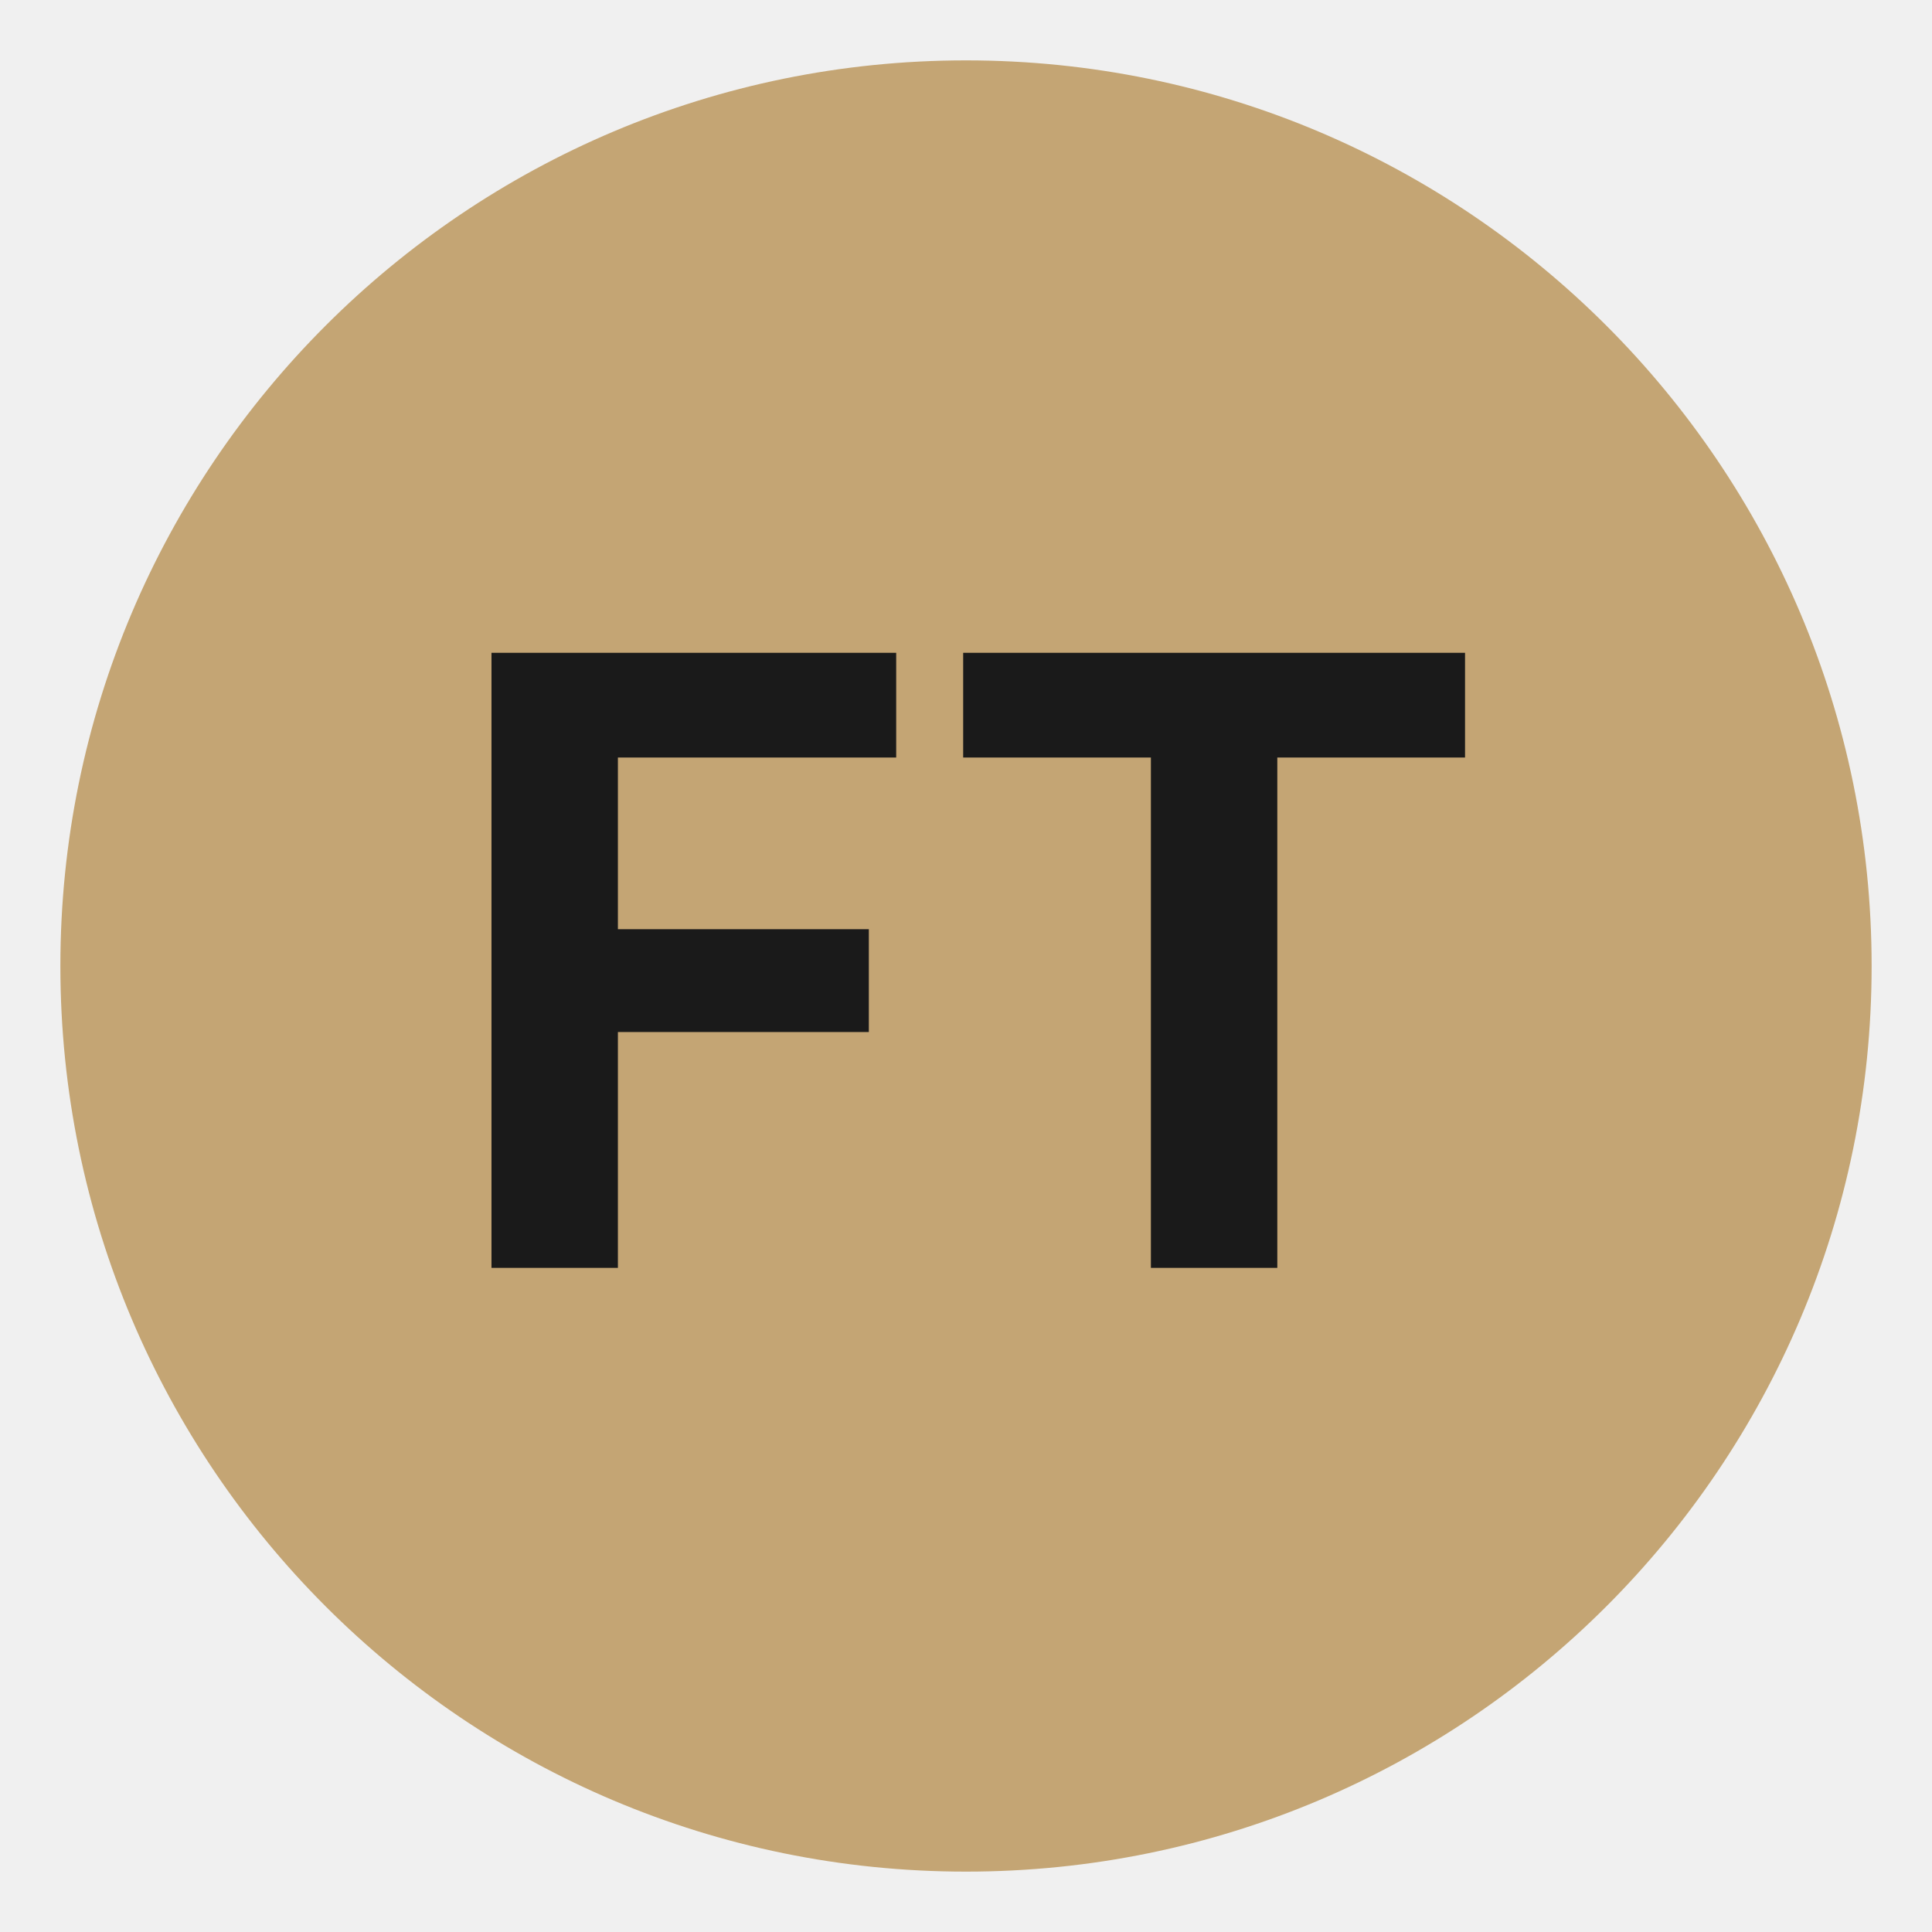
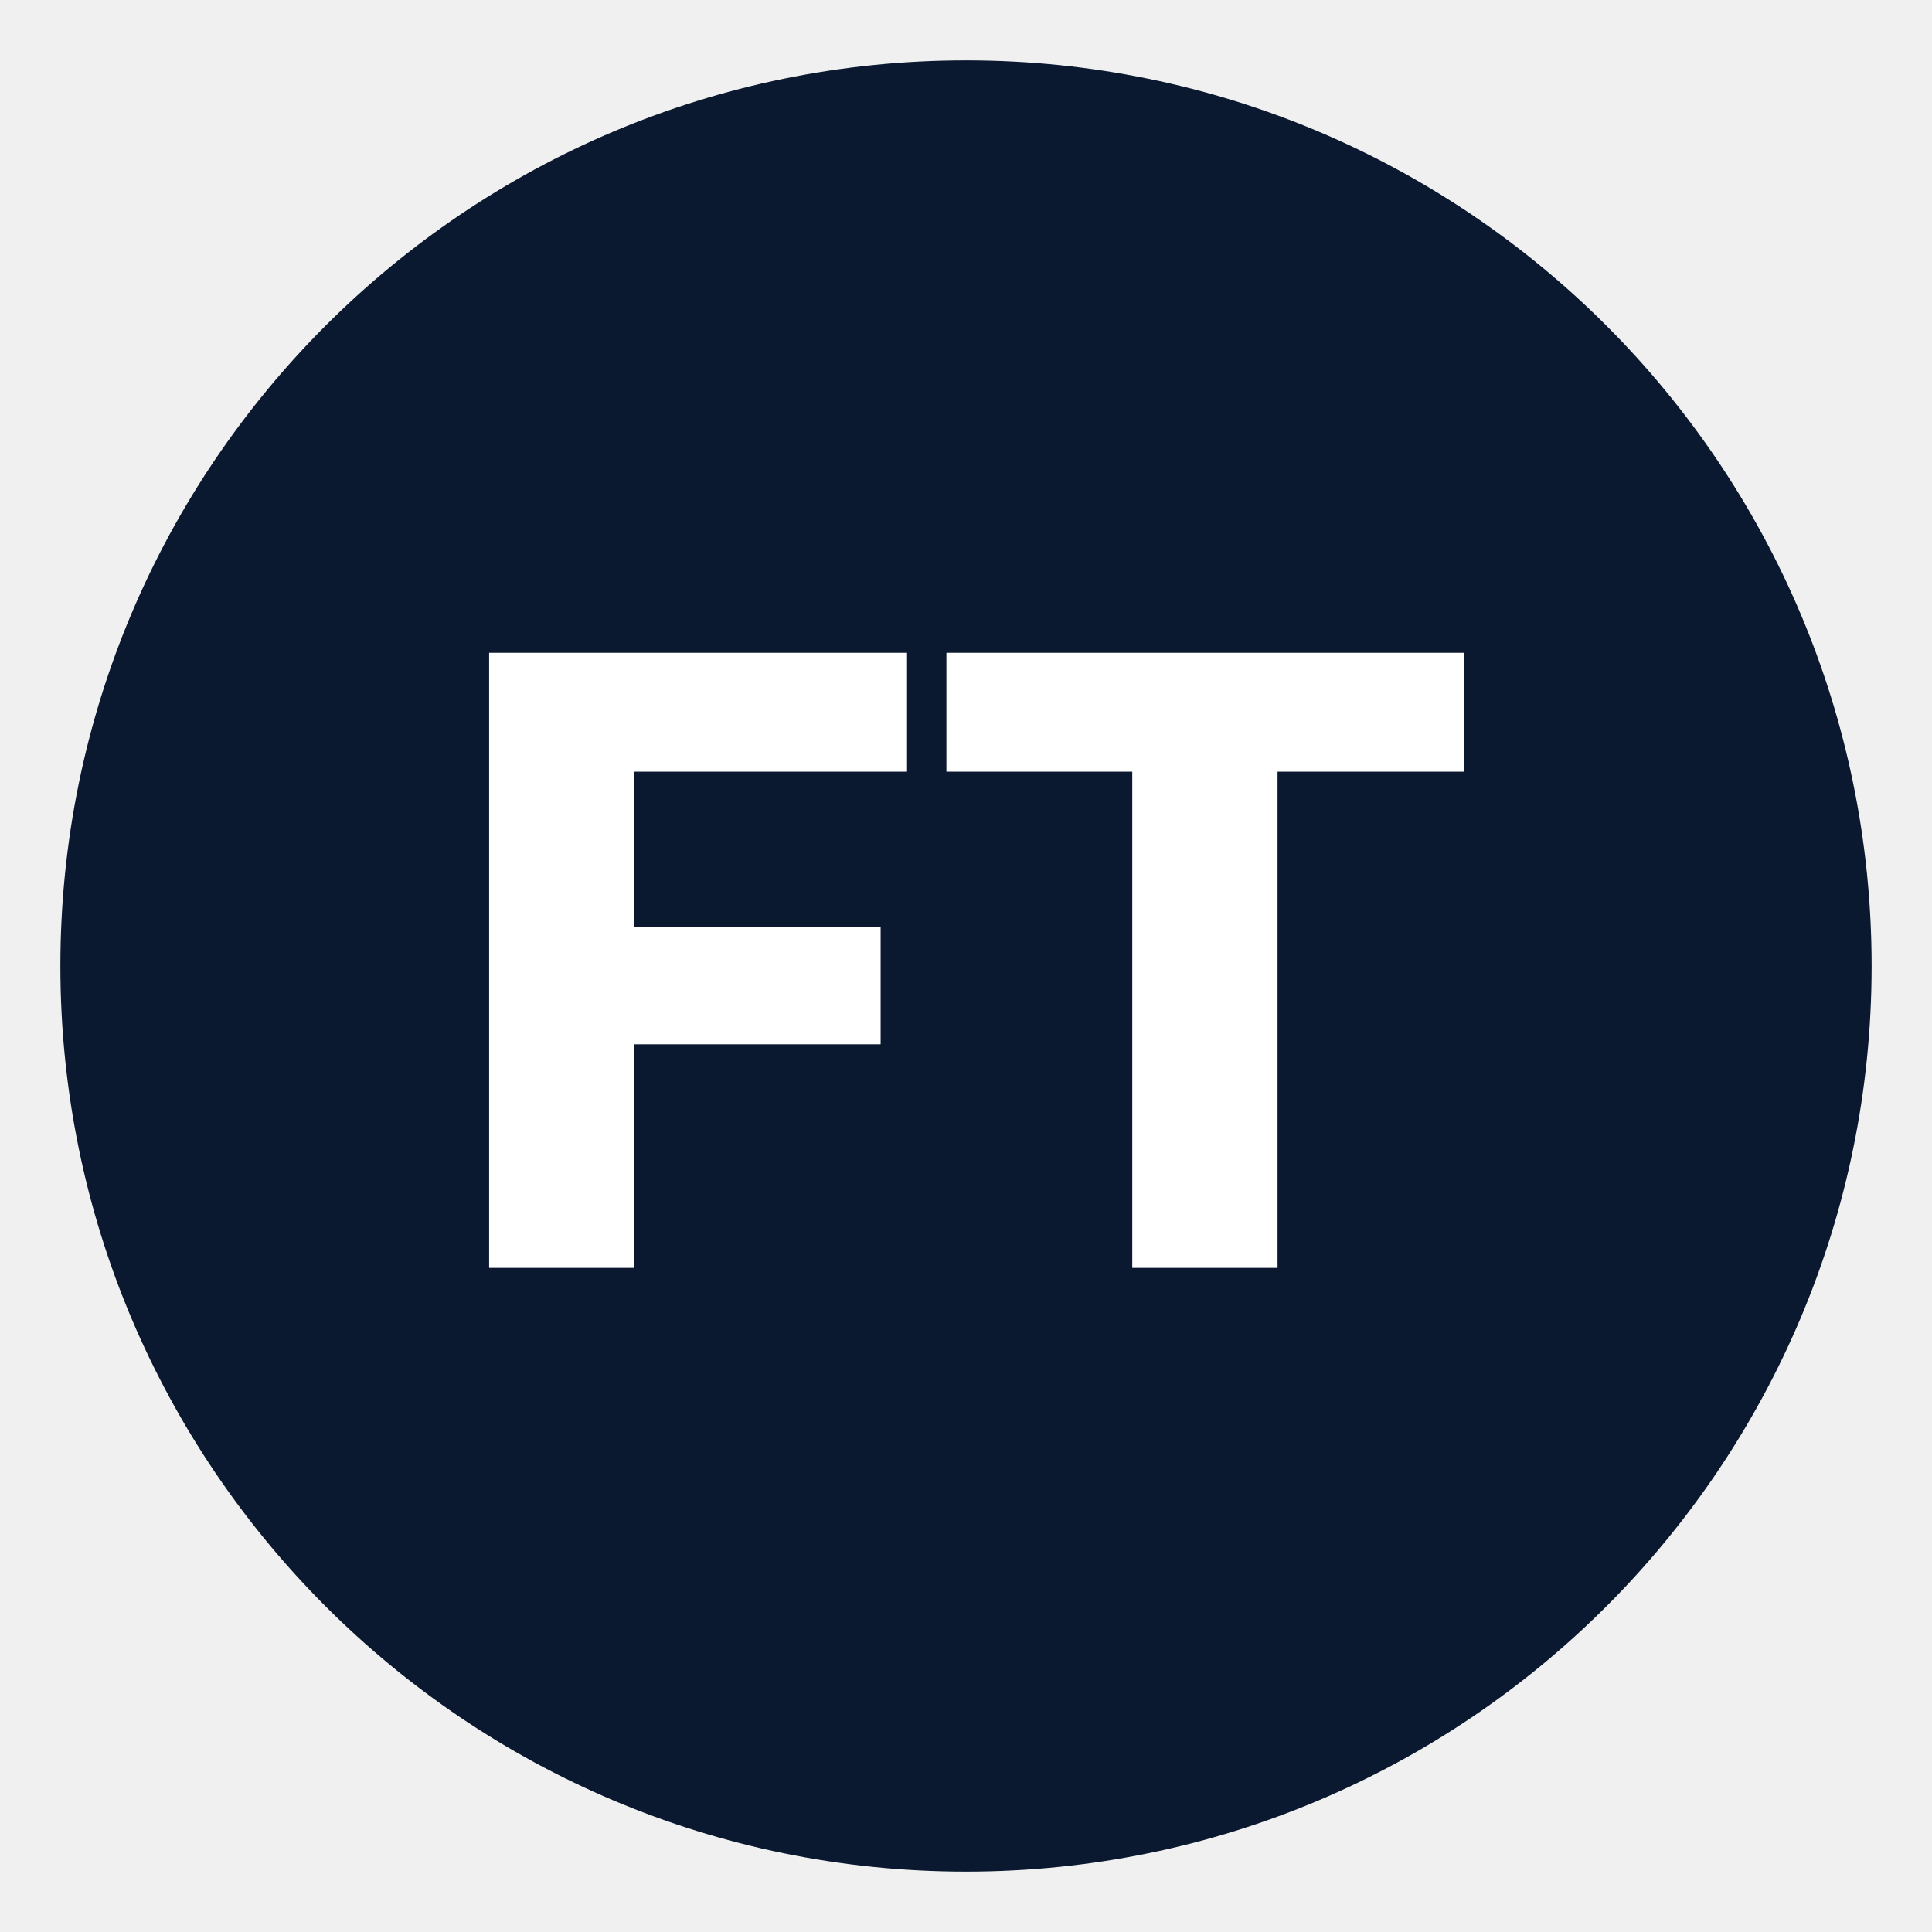
<svg xmlns="http://www.w3.org/2000/svg" viewBox="0 0 32 32" fill="none">
-   <circle cx="16" cy="16" r="15" fill="#C4A574" />
-   <text x="16" y="21" font-family="system-ui, -apple-system, sans-serif" font-size="14" font-weight="700" fill="#1a1a1a" text-anchor="middle">FT</text>
+   <circle cx="16" cy="16" r="15" fill="#0a192f" />
+   <text x="16" y="21" font-family="system-ui, -apple-system, sans-serif" font-size="14" font-weight="800" fill="#ffffff" text-anchor="middle" letter-spacing="-0.02em">FT</text>
</svg>
